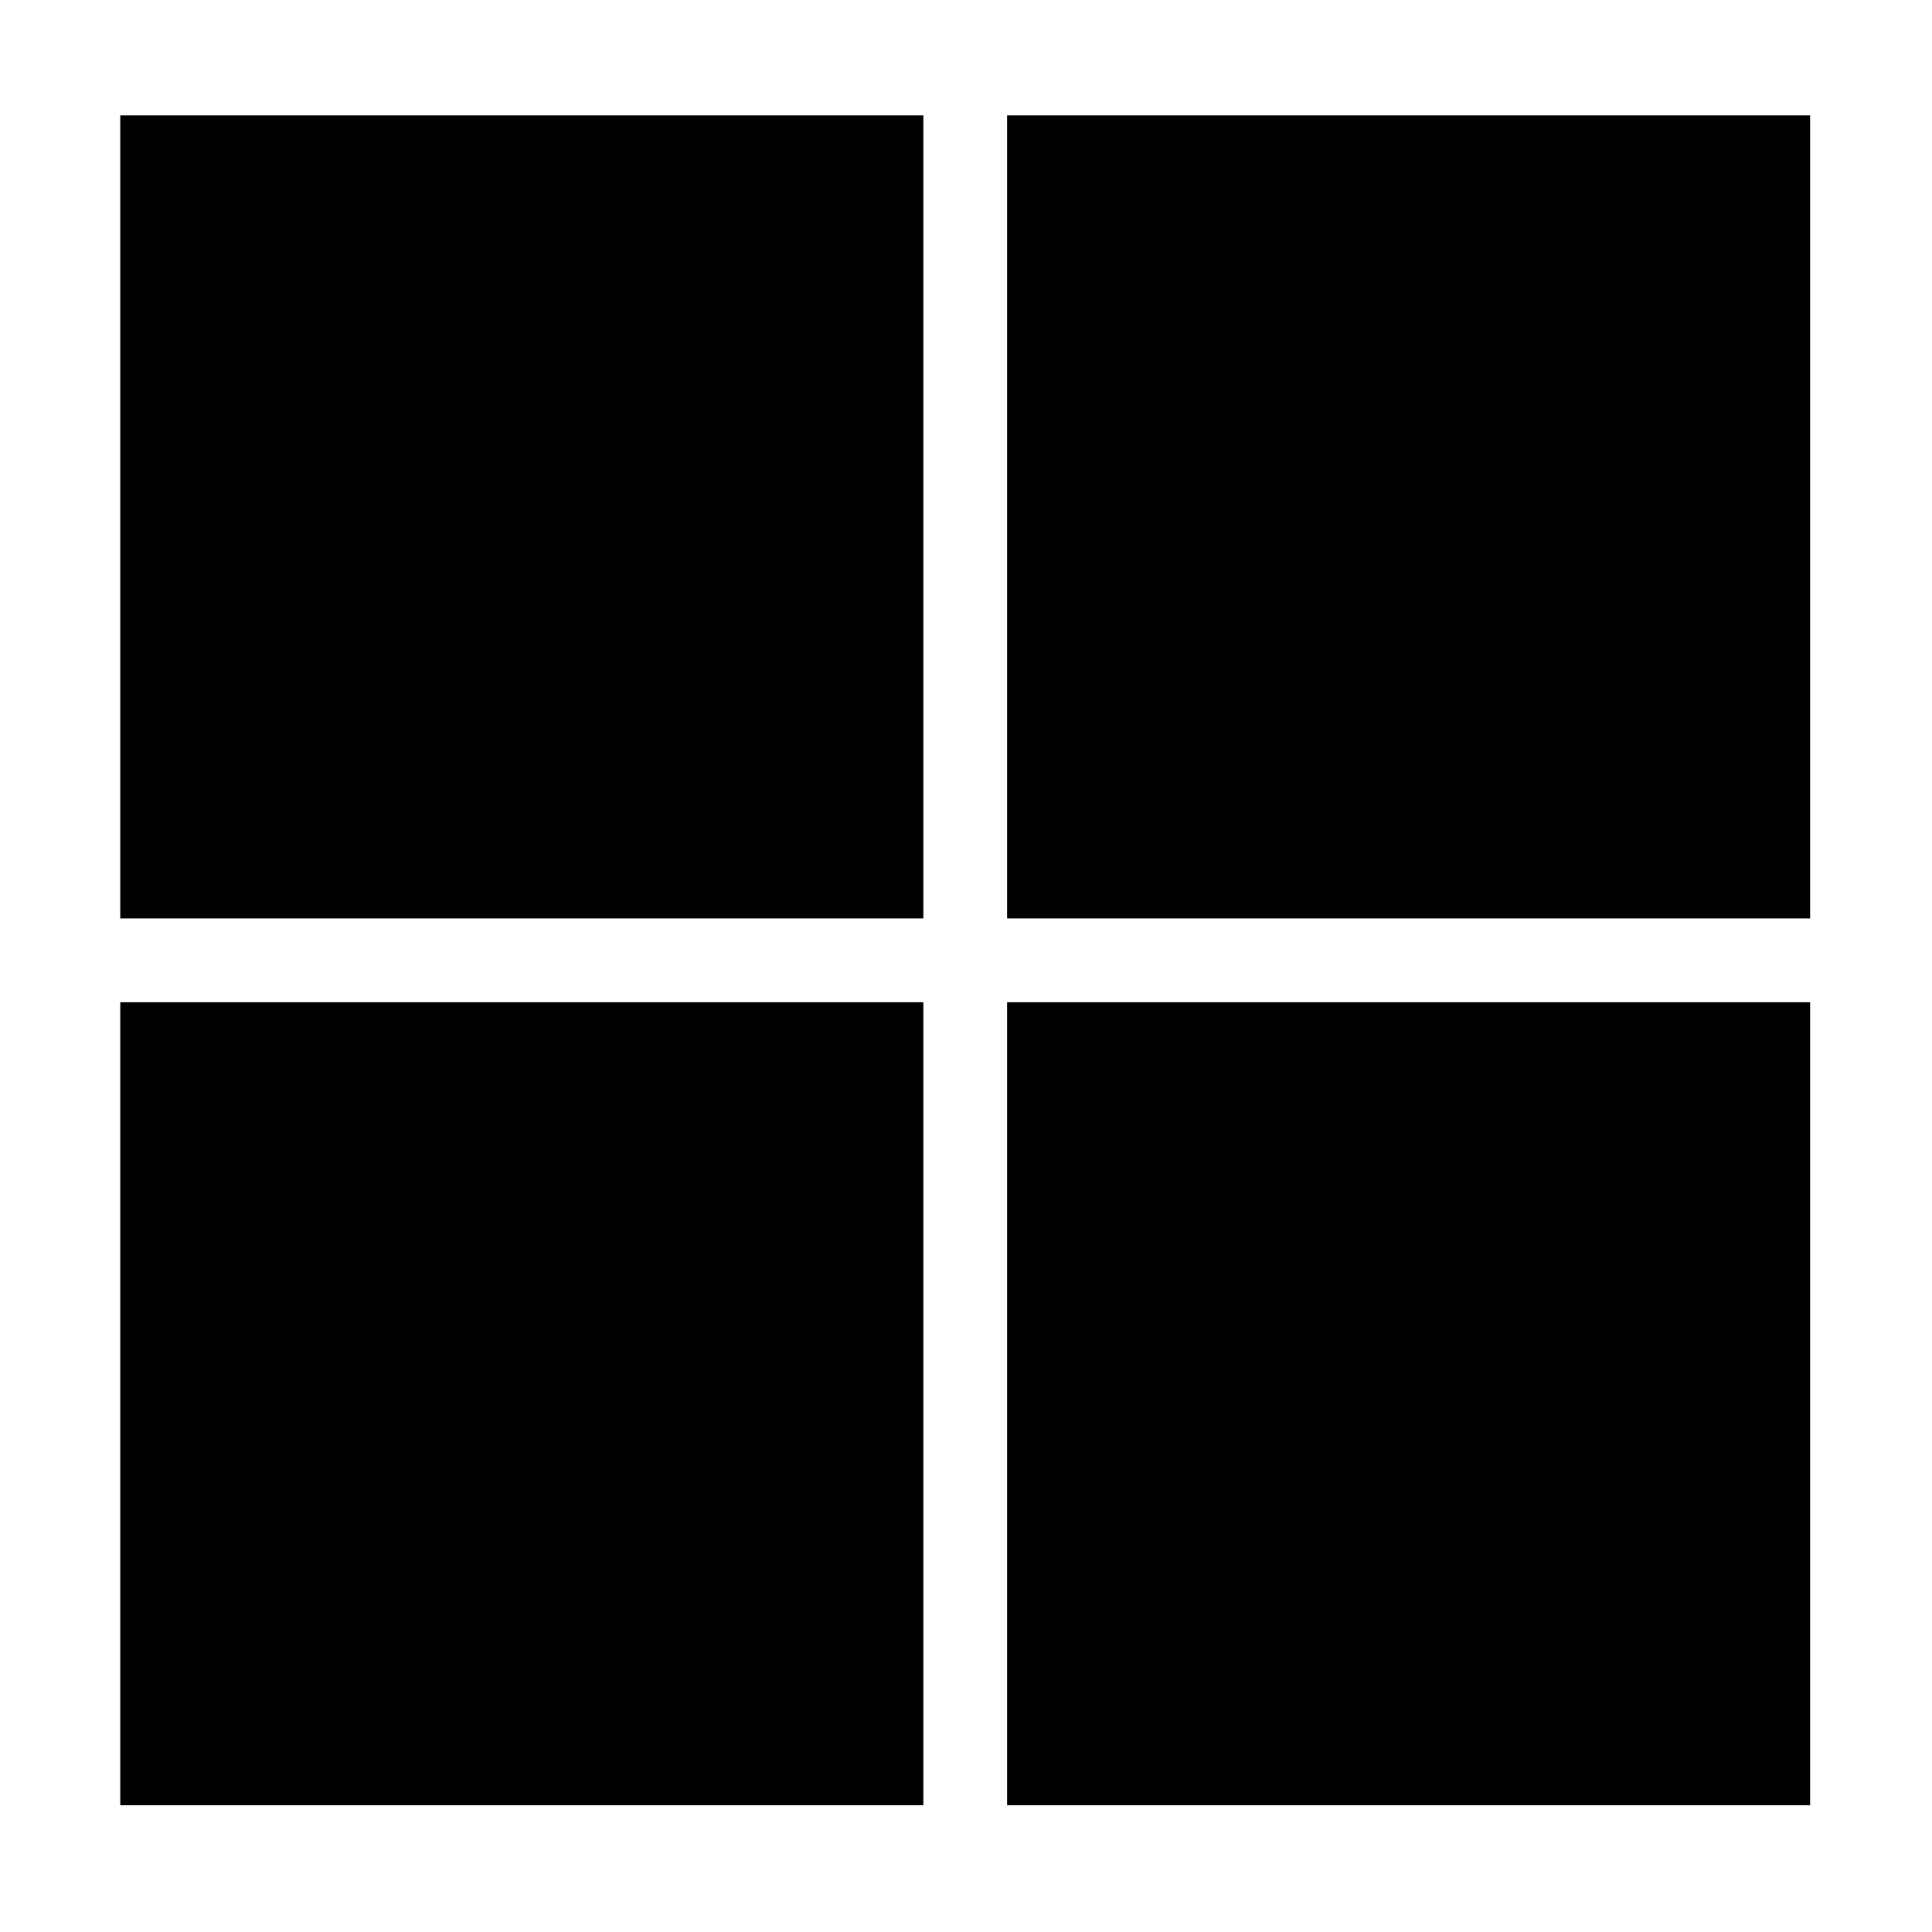
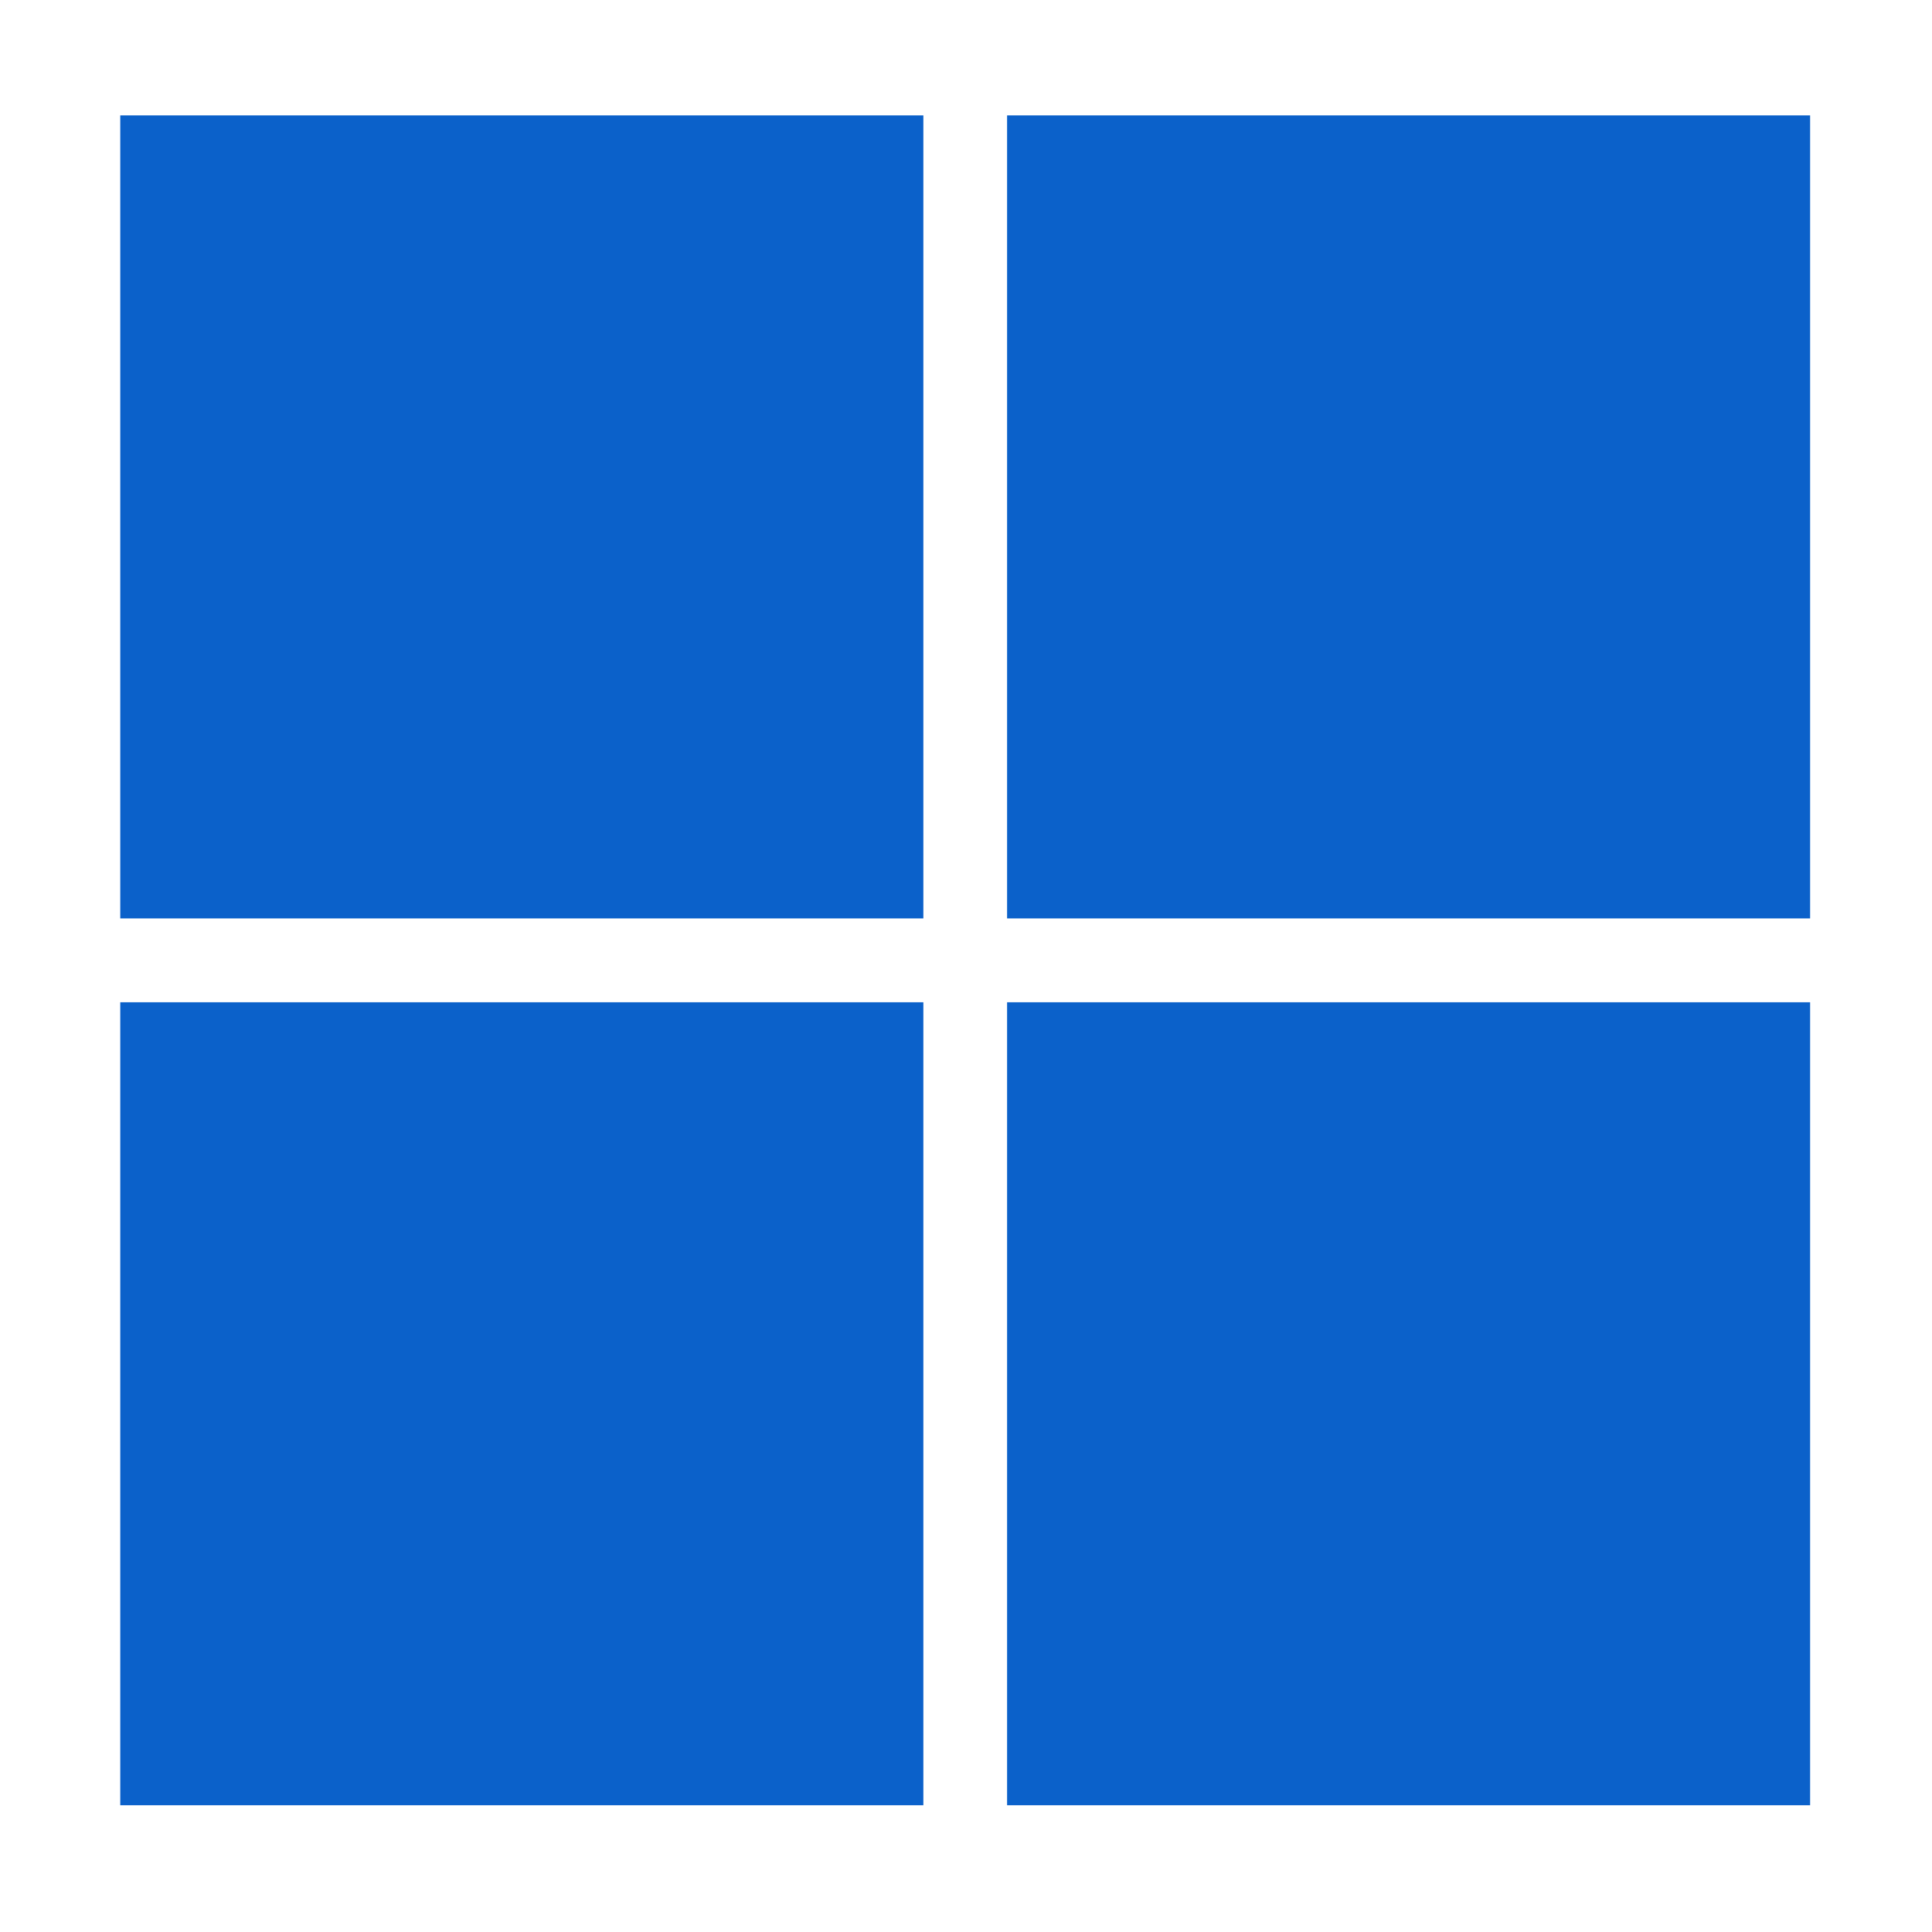
<svg xmlns="http://www.w3.org/2000/svg" class="ionicon" viewBox="0 0 512 512">
-   <path d="M31.87 30.58H244.7v212.81H31.87zM266.89 30.58H479.7v212.81H266.89zM31.87 265.61H244.7v212.8H31.87zM266.89 265.61H479.7v212.8H266.89z" fill="currentColor" />
+   <path d="M31.87 30.58H244.7v212.81H31.87zM266.89 30.58H479.7v212.81H266.89zM31.87 265.61H244.7v212.8H31.87zM266.89 265.61H479.7v212.8H266.89z" fill="#0b61ca" />
</svg>
